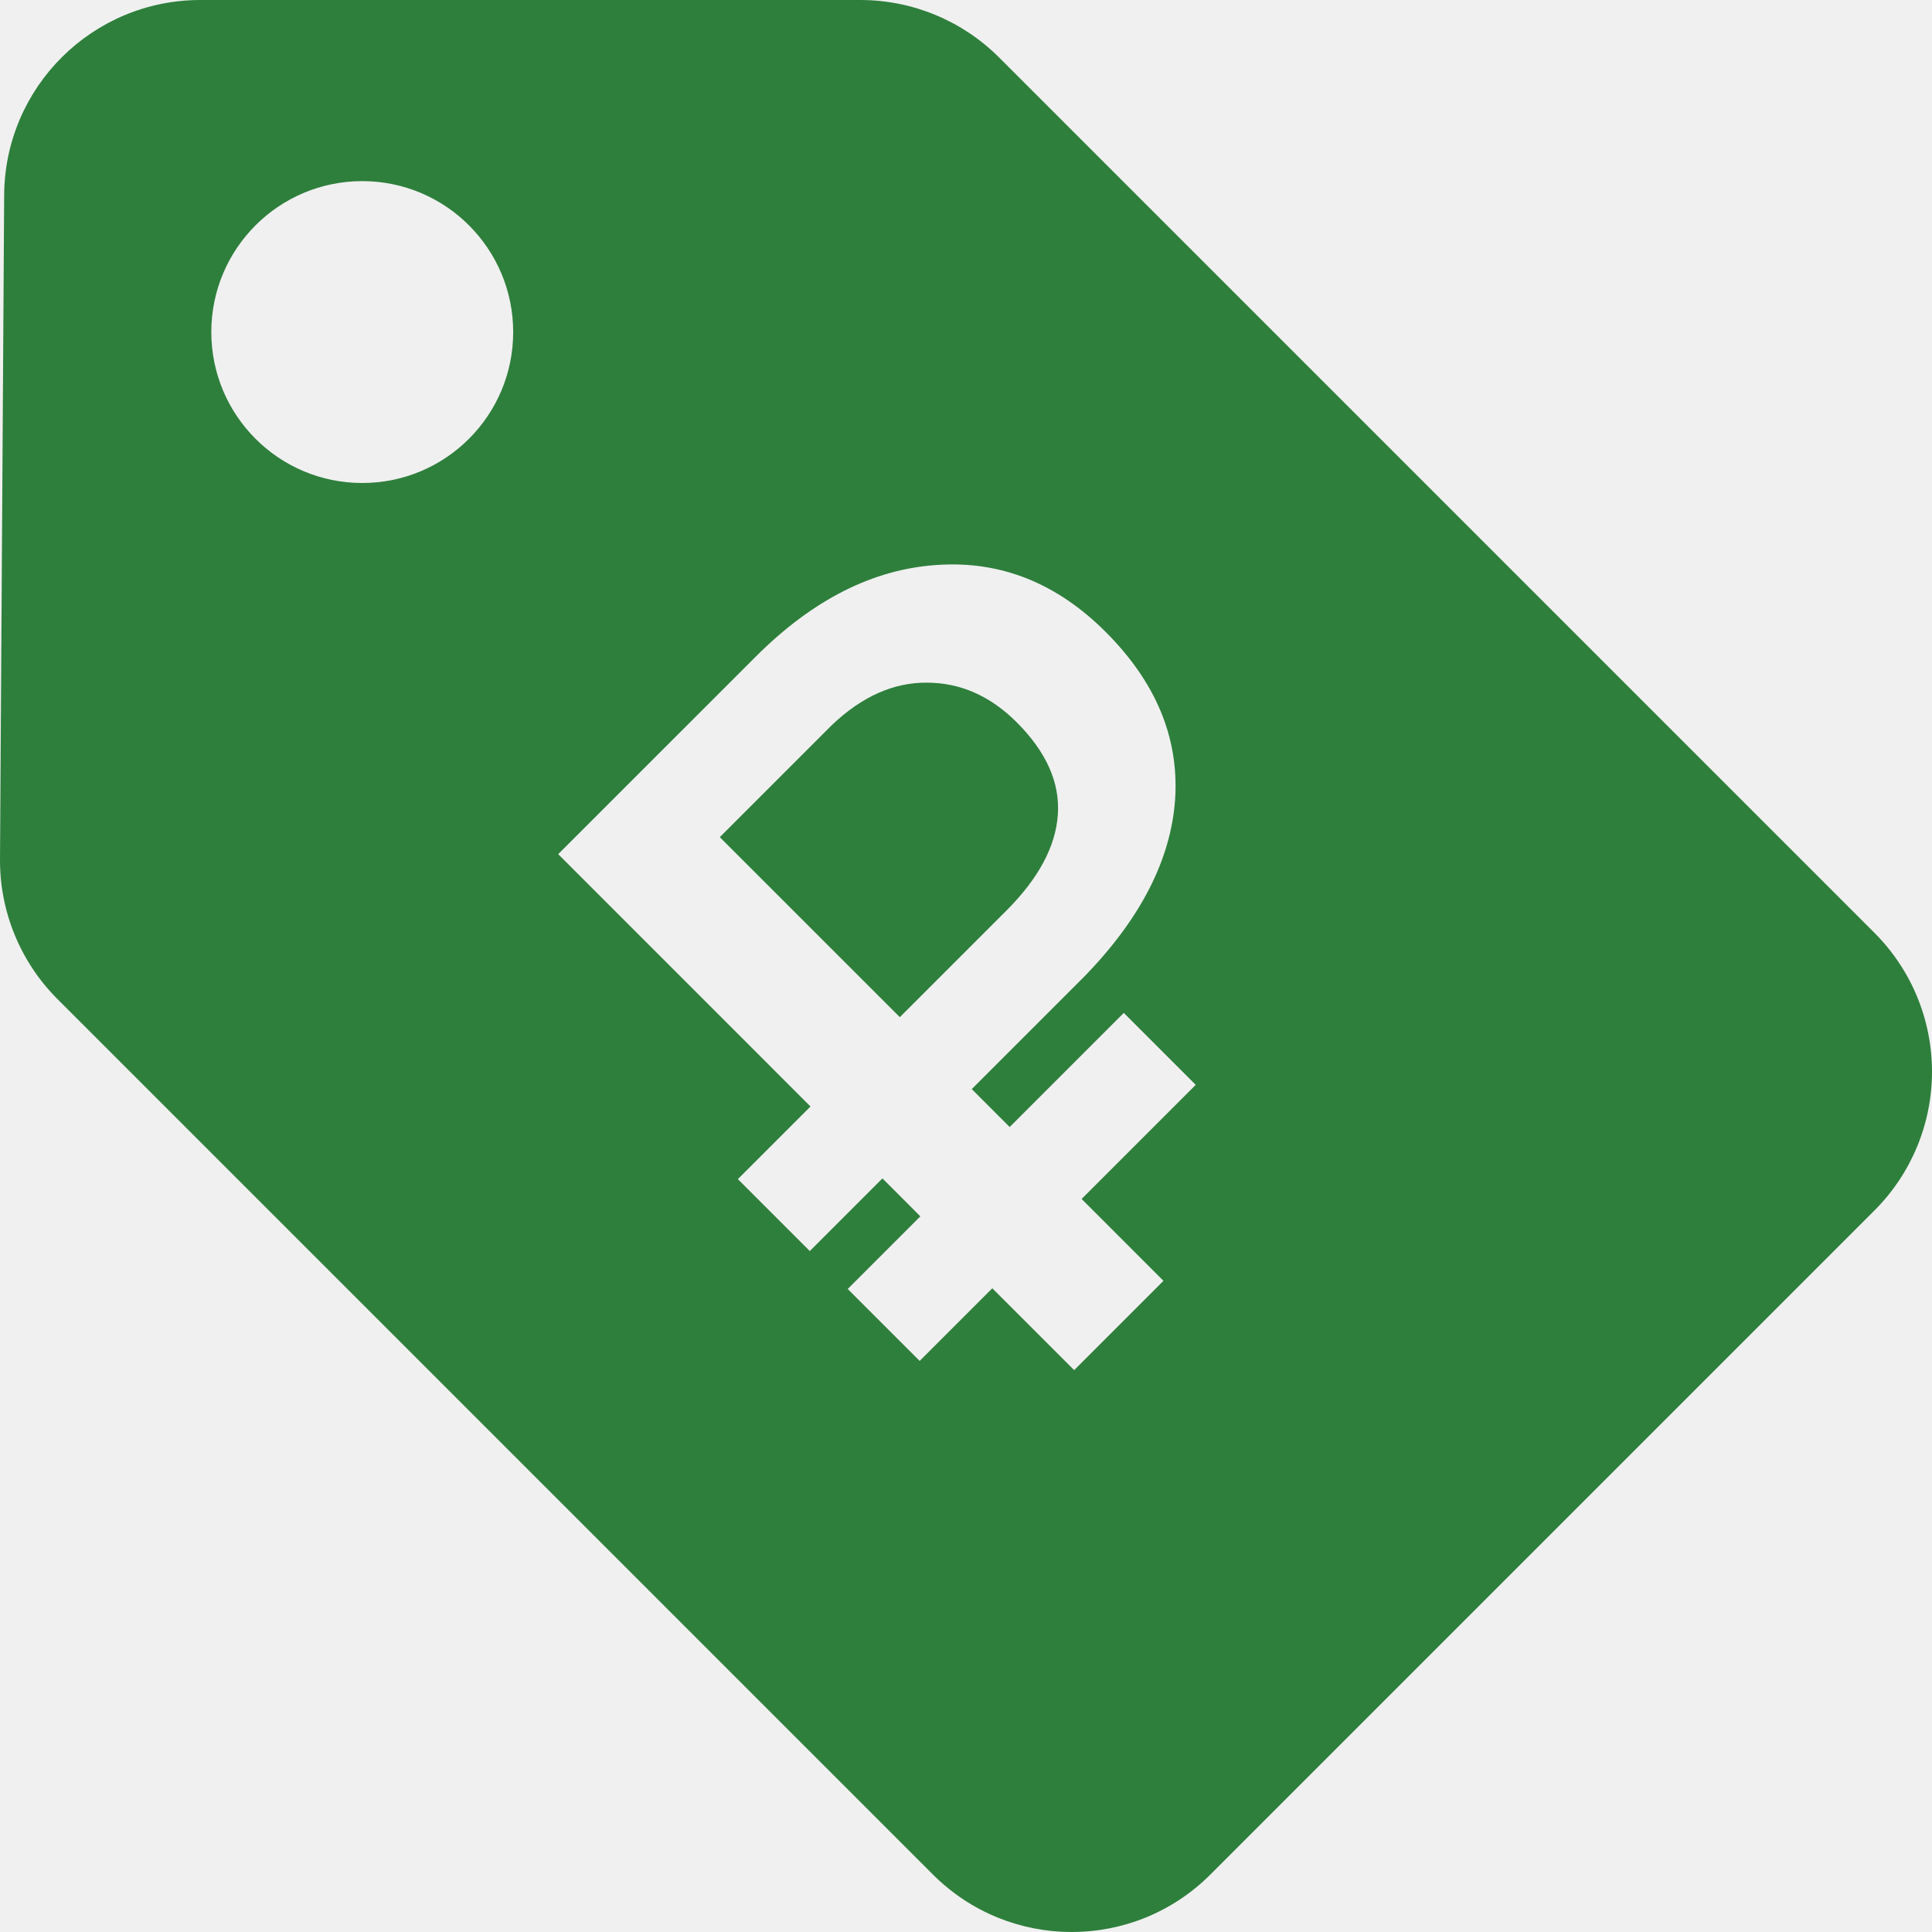
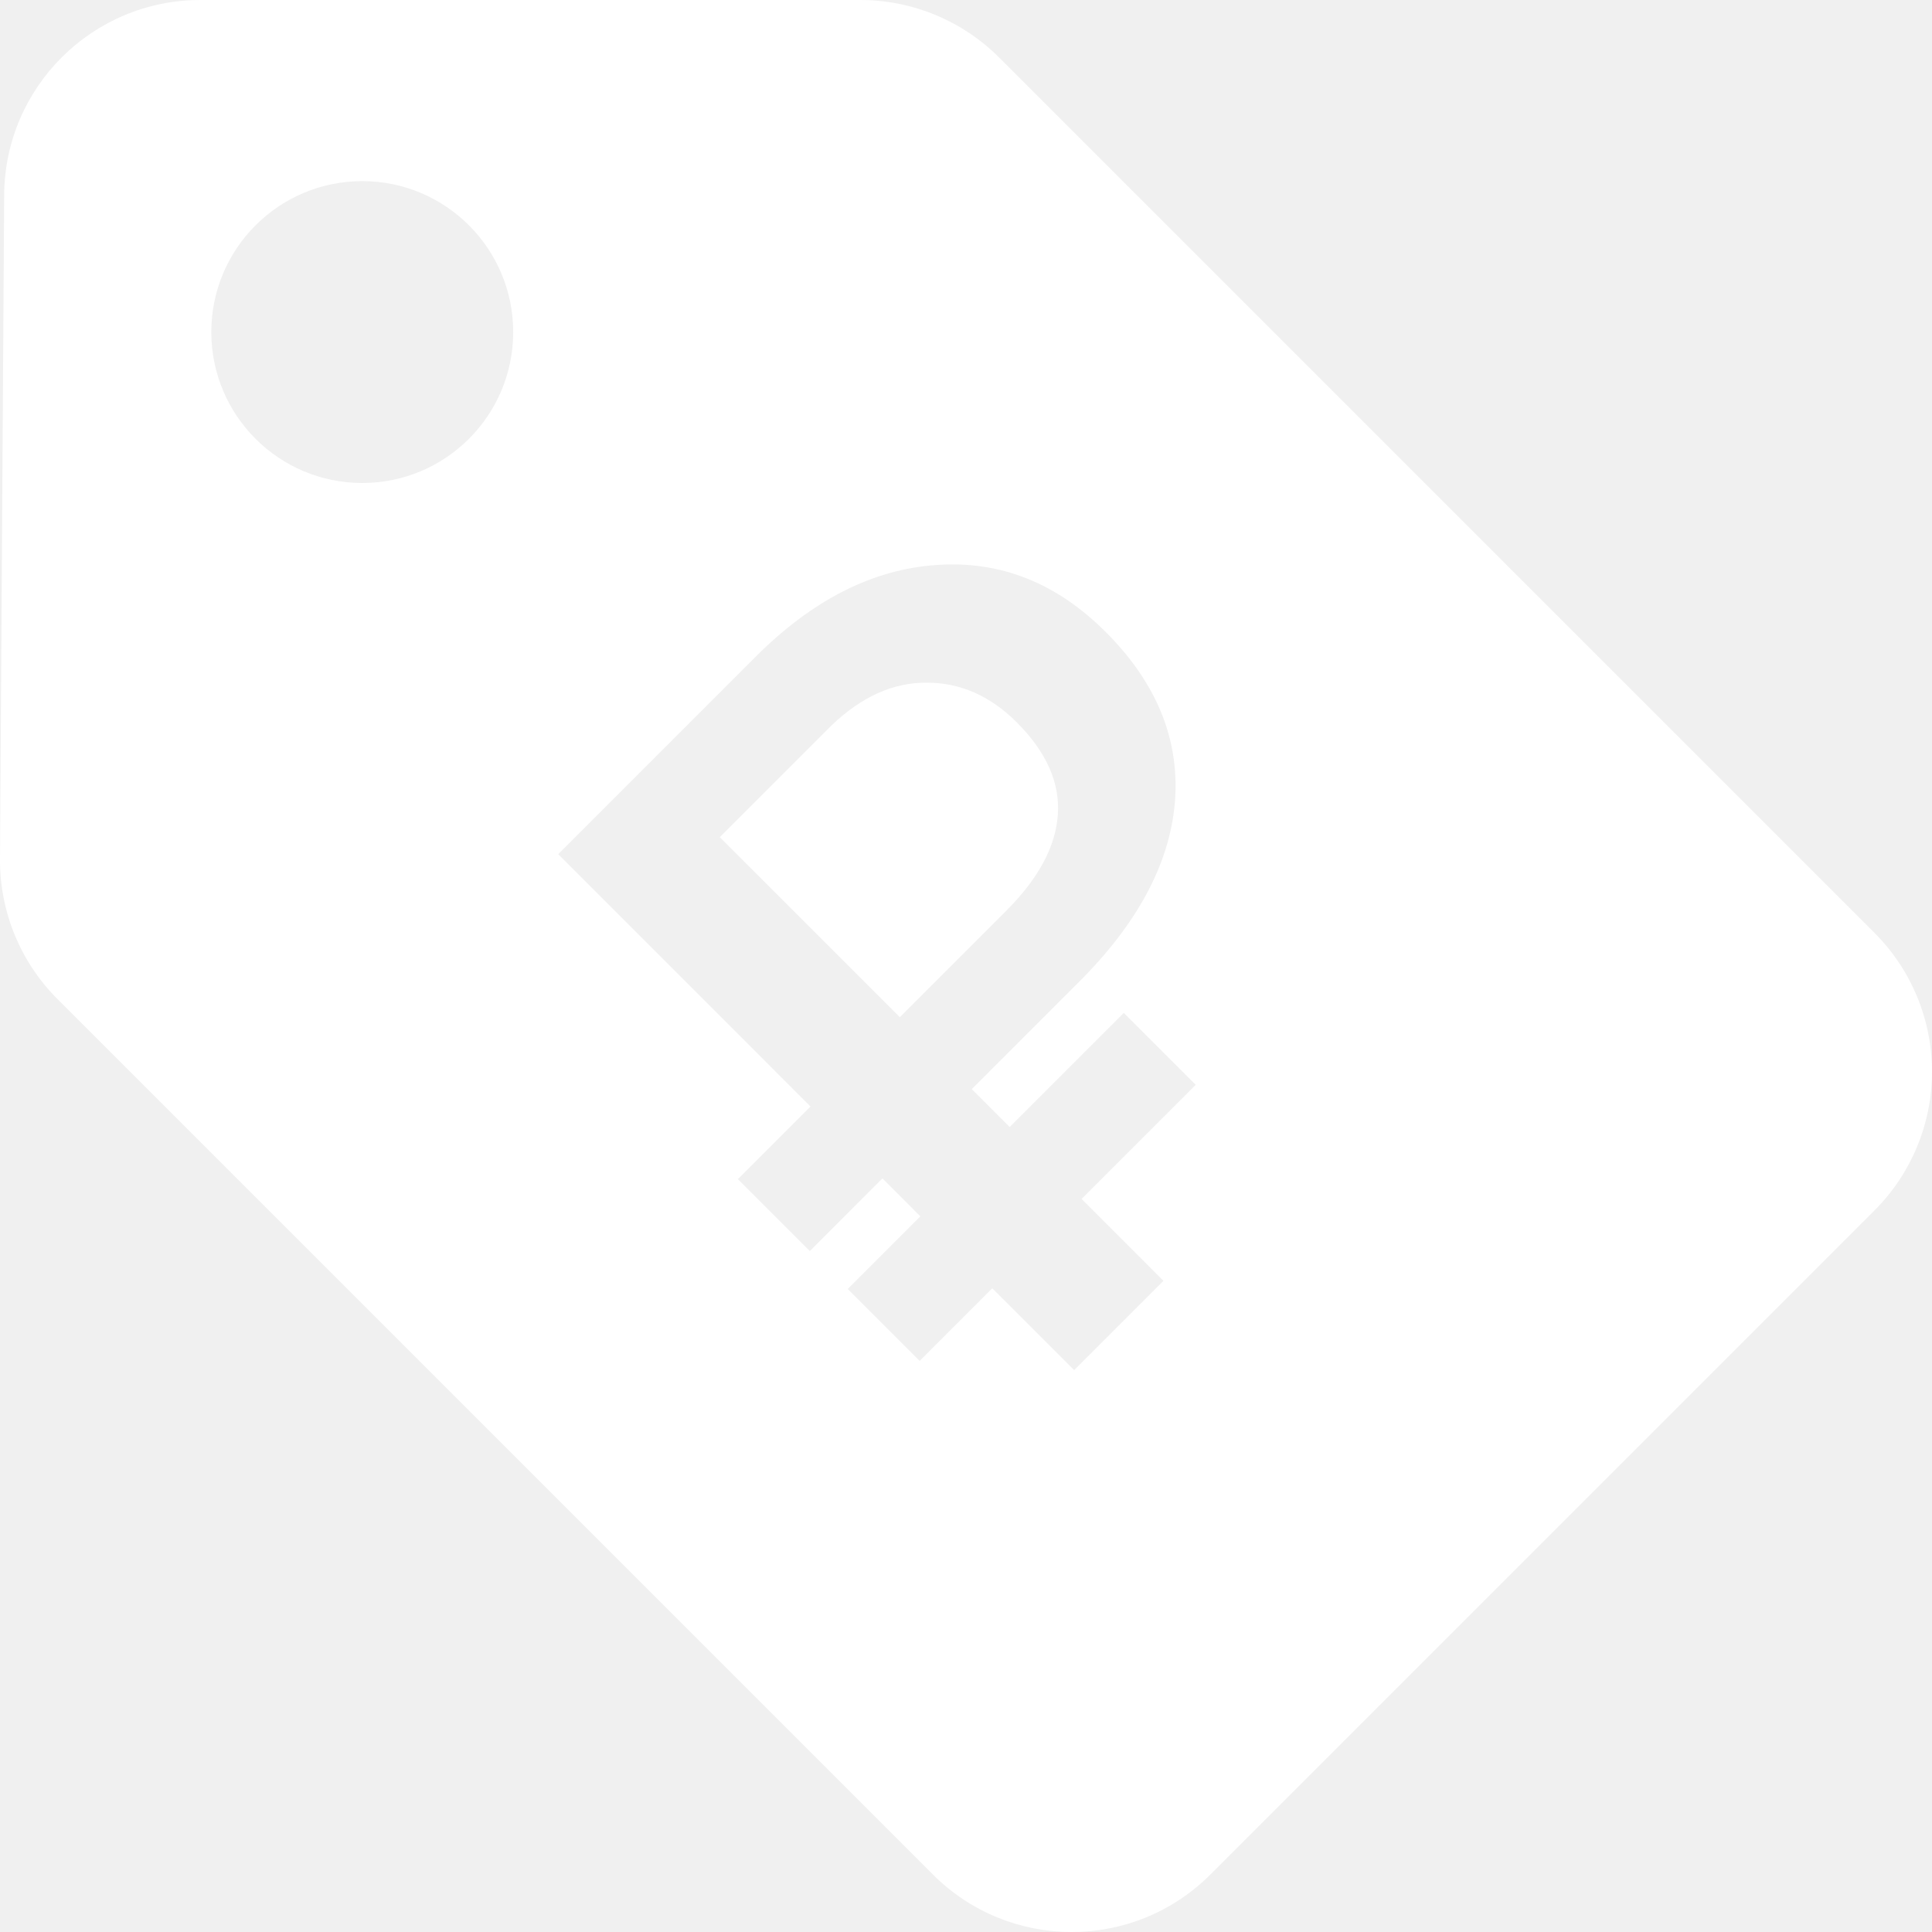
<svg xmlns="http://www.w3.org/2000/svg" width="64" height="64" viewBox="0 0 64 64" fill="none">
-   <path d="M29.808 33.695L33.341 30.162C34.405 29.097 34.973 28.037 35.043 26.98C35.114 25.924 34.66 24.907 33.681 23.928C32.805 23.052 31.811 22.614 30.7 22.614C29.596 22.606 28.547 23.075 27.554 24.022L23.844 27.732L29.808 33.695Z" fill="#2E7F3C" />
-   <path fill-rule="evenodd" clip-rule="evenodd" d="M6.638 0C3.064 0 0.16 2.885 0.138 6.459L0 28.459C-0.011 30.197 0.675 31.867 1.904 33.096L30.904 62.096C33.442 64.635 37.558 64.635 40.096 62.096L62.096 40.096C63.315 38.877 64 37.224 64 35.5C64 33.776 63.315 32.123 62.096 30.904L33.096 1.904C31.877 0.685 30.224 0 28.5 0H6.638ZM39.61 35.937L35.83 39.717L38.541 42.429L35.583 45.387L32.871 42.676L30.465 45.082L28.082 42.699L30.488 40.293L29.232 39.036L26.826 41.443L24.443 39.06L26.849 36.654L18.491 28.295L25.03 21.757C26.916 19.87 28.915 18.857 31.028 18.716C33.134 18.567 35 19.307 36.628 20.935C38.287 22.594 39.054 24.433 38.929 26.452C38.796 28.463 37.786 30.436 35.9 32.369L32.191 36.078L33.447 37.334L37.227 33.554L39.61 35.937ZM12 16C14.761 16 17 13.761 17 11C17 8.239 14.761 6 12 6C9.239 6 7 8.239 7 11C7 13.761 9.239 16 12 16Z" fill="#2E7F3C" />
+   <path d="M29.808 33.695L33.341 30.162C34.405 29.097 34.973 28.037 35.043 26.98C35.114 25.924 34.66 24.907 33.681 23.928C32.805 23.052 31.811 22.614 30.7 22.614C29.596 22.606 28.547 23.075 27.554 24.022L23.844 27.732L29.808 33.695Z" fill="white" />
+   <path fill-rule="evenodd" clip-rule="evenodd" d="M6.638 0C3.064 0 0.16 2.885 0.138 6.459L0 28.459C-0.011 30.197 0.675 31.867 1.904 33.096L30.904 62.096C33.442 64.635 37.558 64.635 40.096 62.096L62.096 40.096C63.315 38.877 64 37.224 64 35.5C64 33.776 63.315 32.123 62.096 30.904L33.096 1.904C31.877 0.685 30.224 0 28.5 0H6.638ZM39.61 35.937L35.83 39.717L38.541 42.429L35.583 45.387L32.871 42.676L30.465 45.082L28.082 42.699L30.488 40.293L29.232 39.036L26.826 41.443L24.443 39.06L26.849 36.654L18.491 28.295L25.03 21.757C26.916 19.87 28.915 18.857 31.028 18.716C33.134 18.567 35 19.307 36.628 20.935C38.287 22.594 39.054 24.433 38.929 26.452C38.796 28.463 37.786 30.436 35.9 32.369L32.191 36.078L33.447 37.334L37.227 33.554L39.61 35.937ZM12 16C14.761 16 17 13.761 17 11C17 8.239 14.761 6 12 6C9.239 6 7 8.239 7 11C7 13.761 9.239 16 12 16Z" fill="white" />
</svg>
